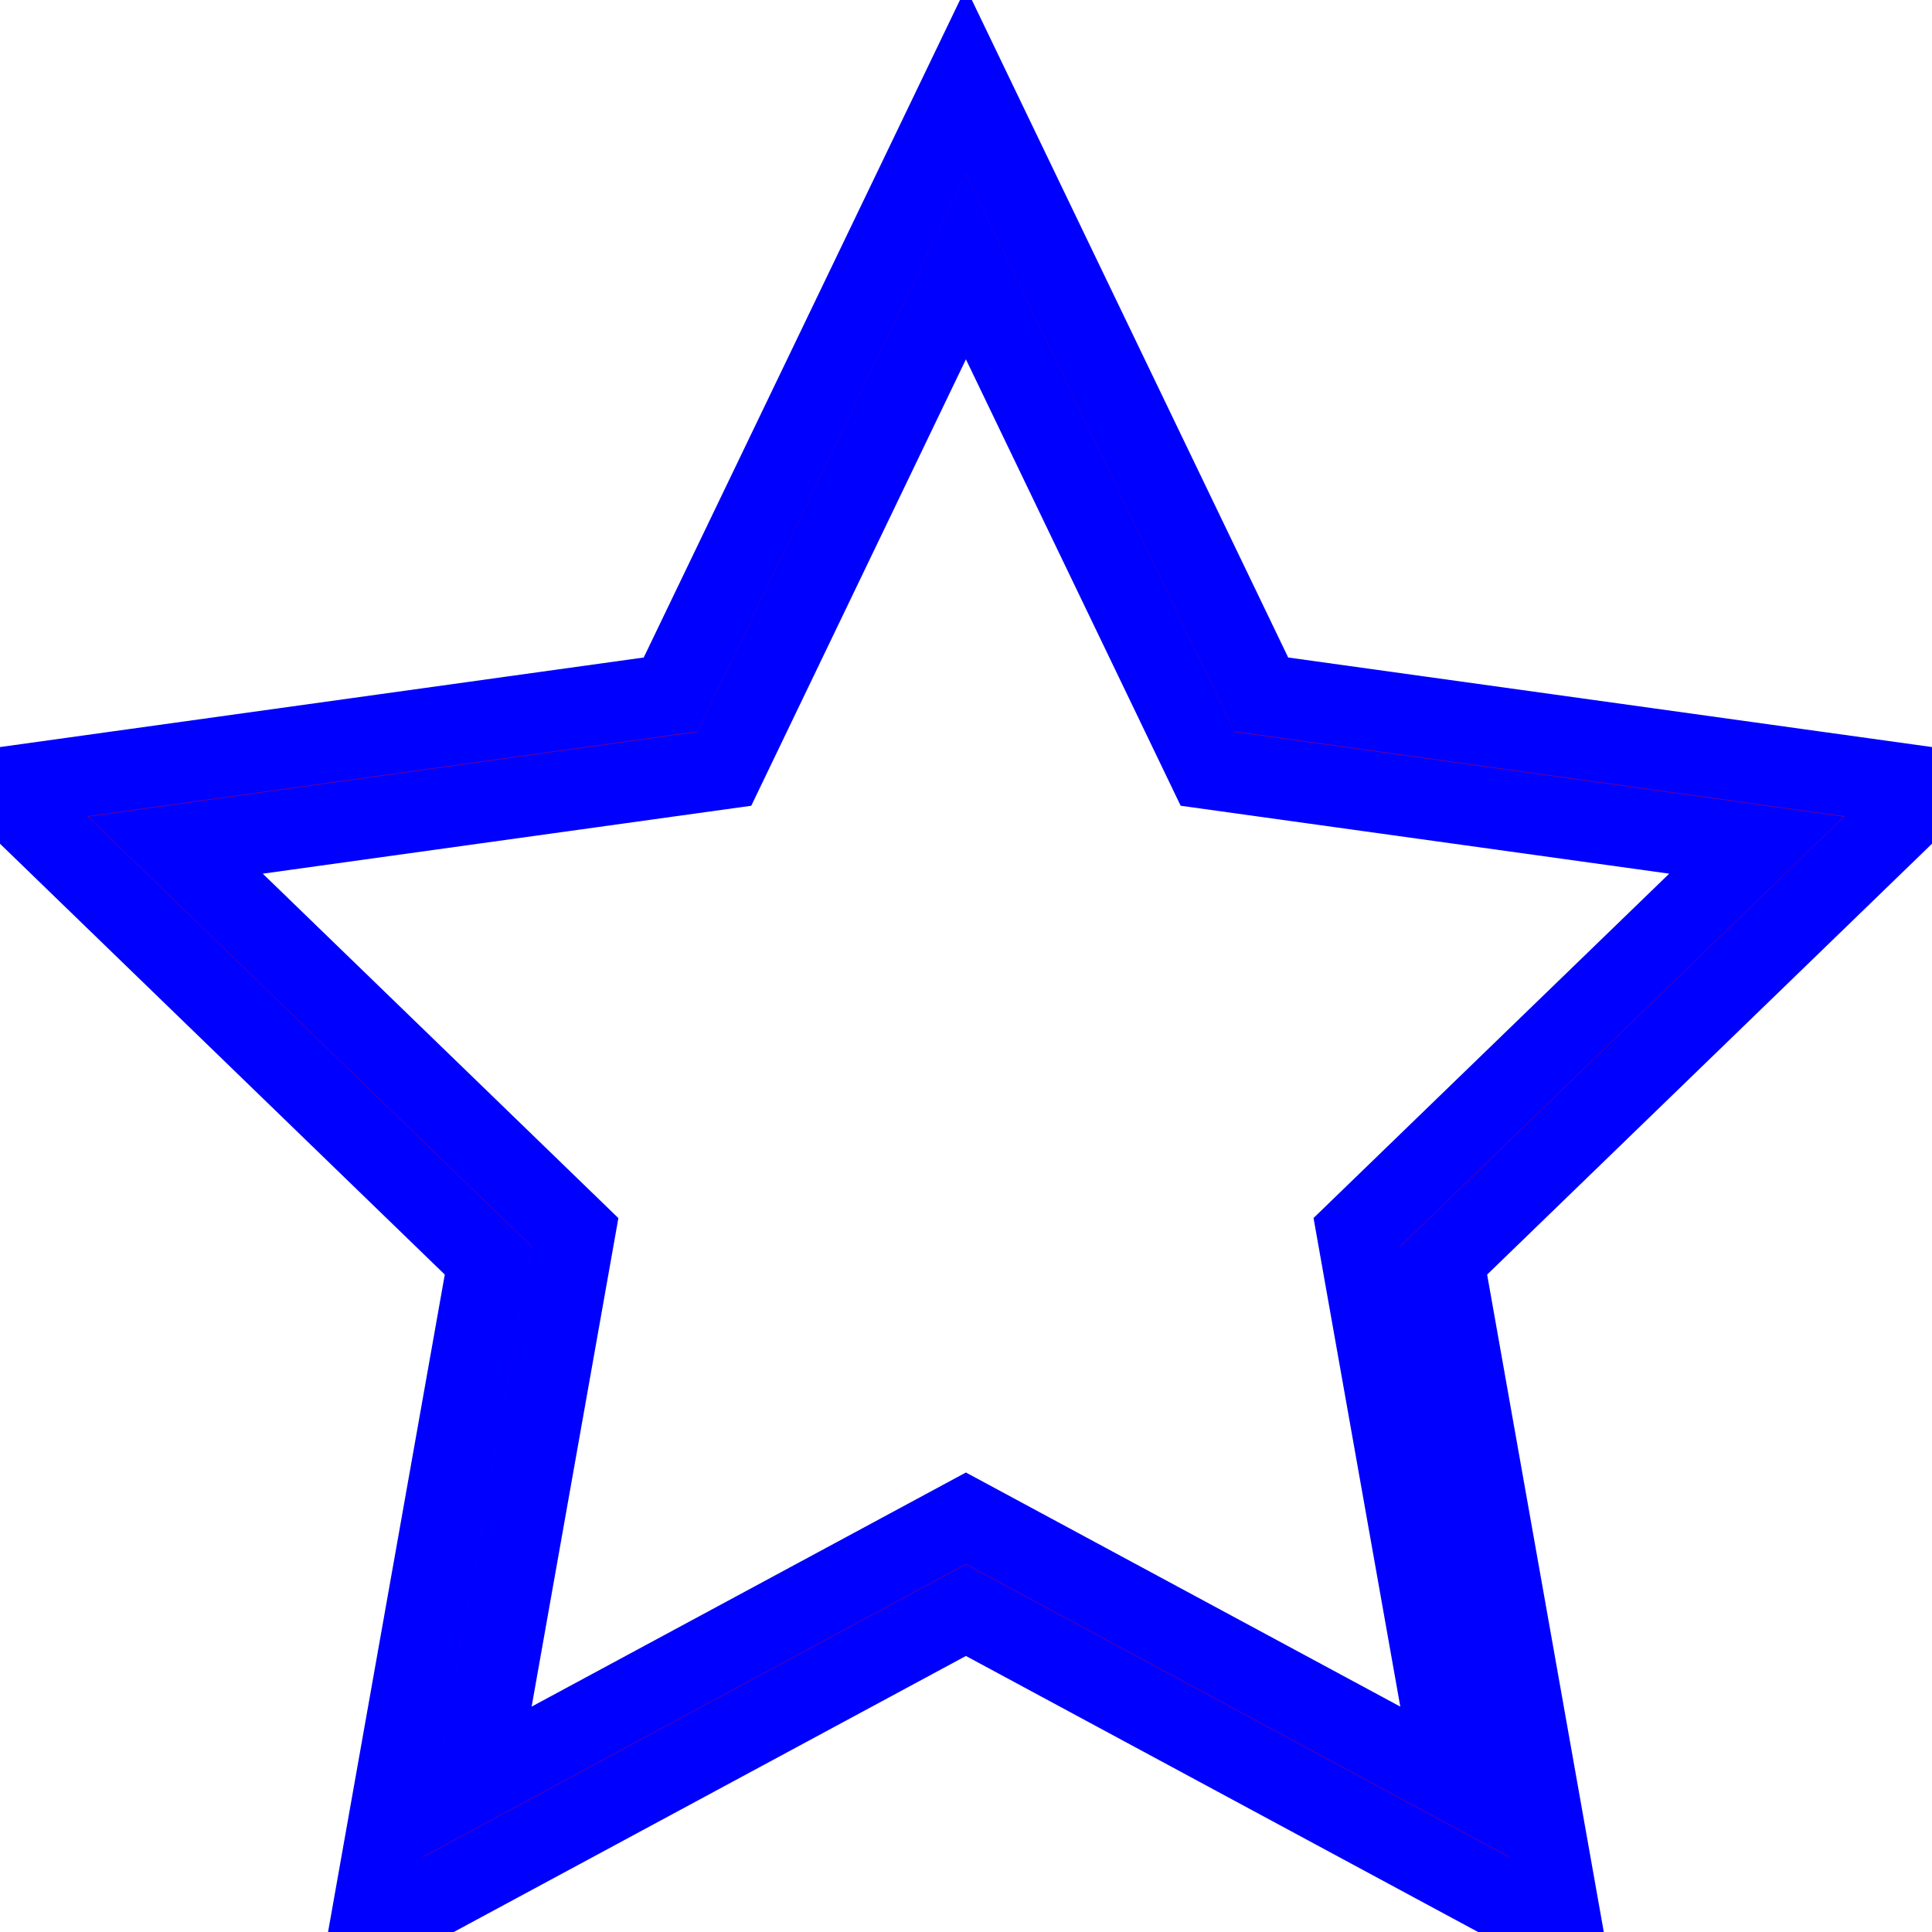
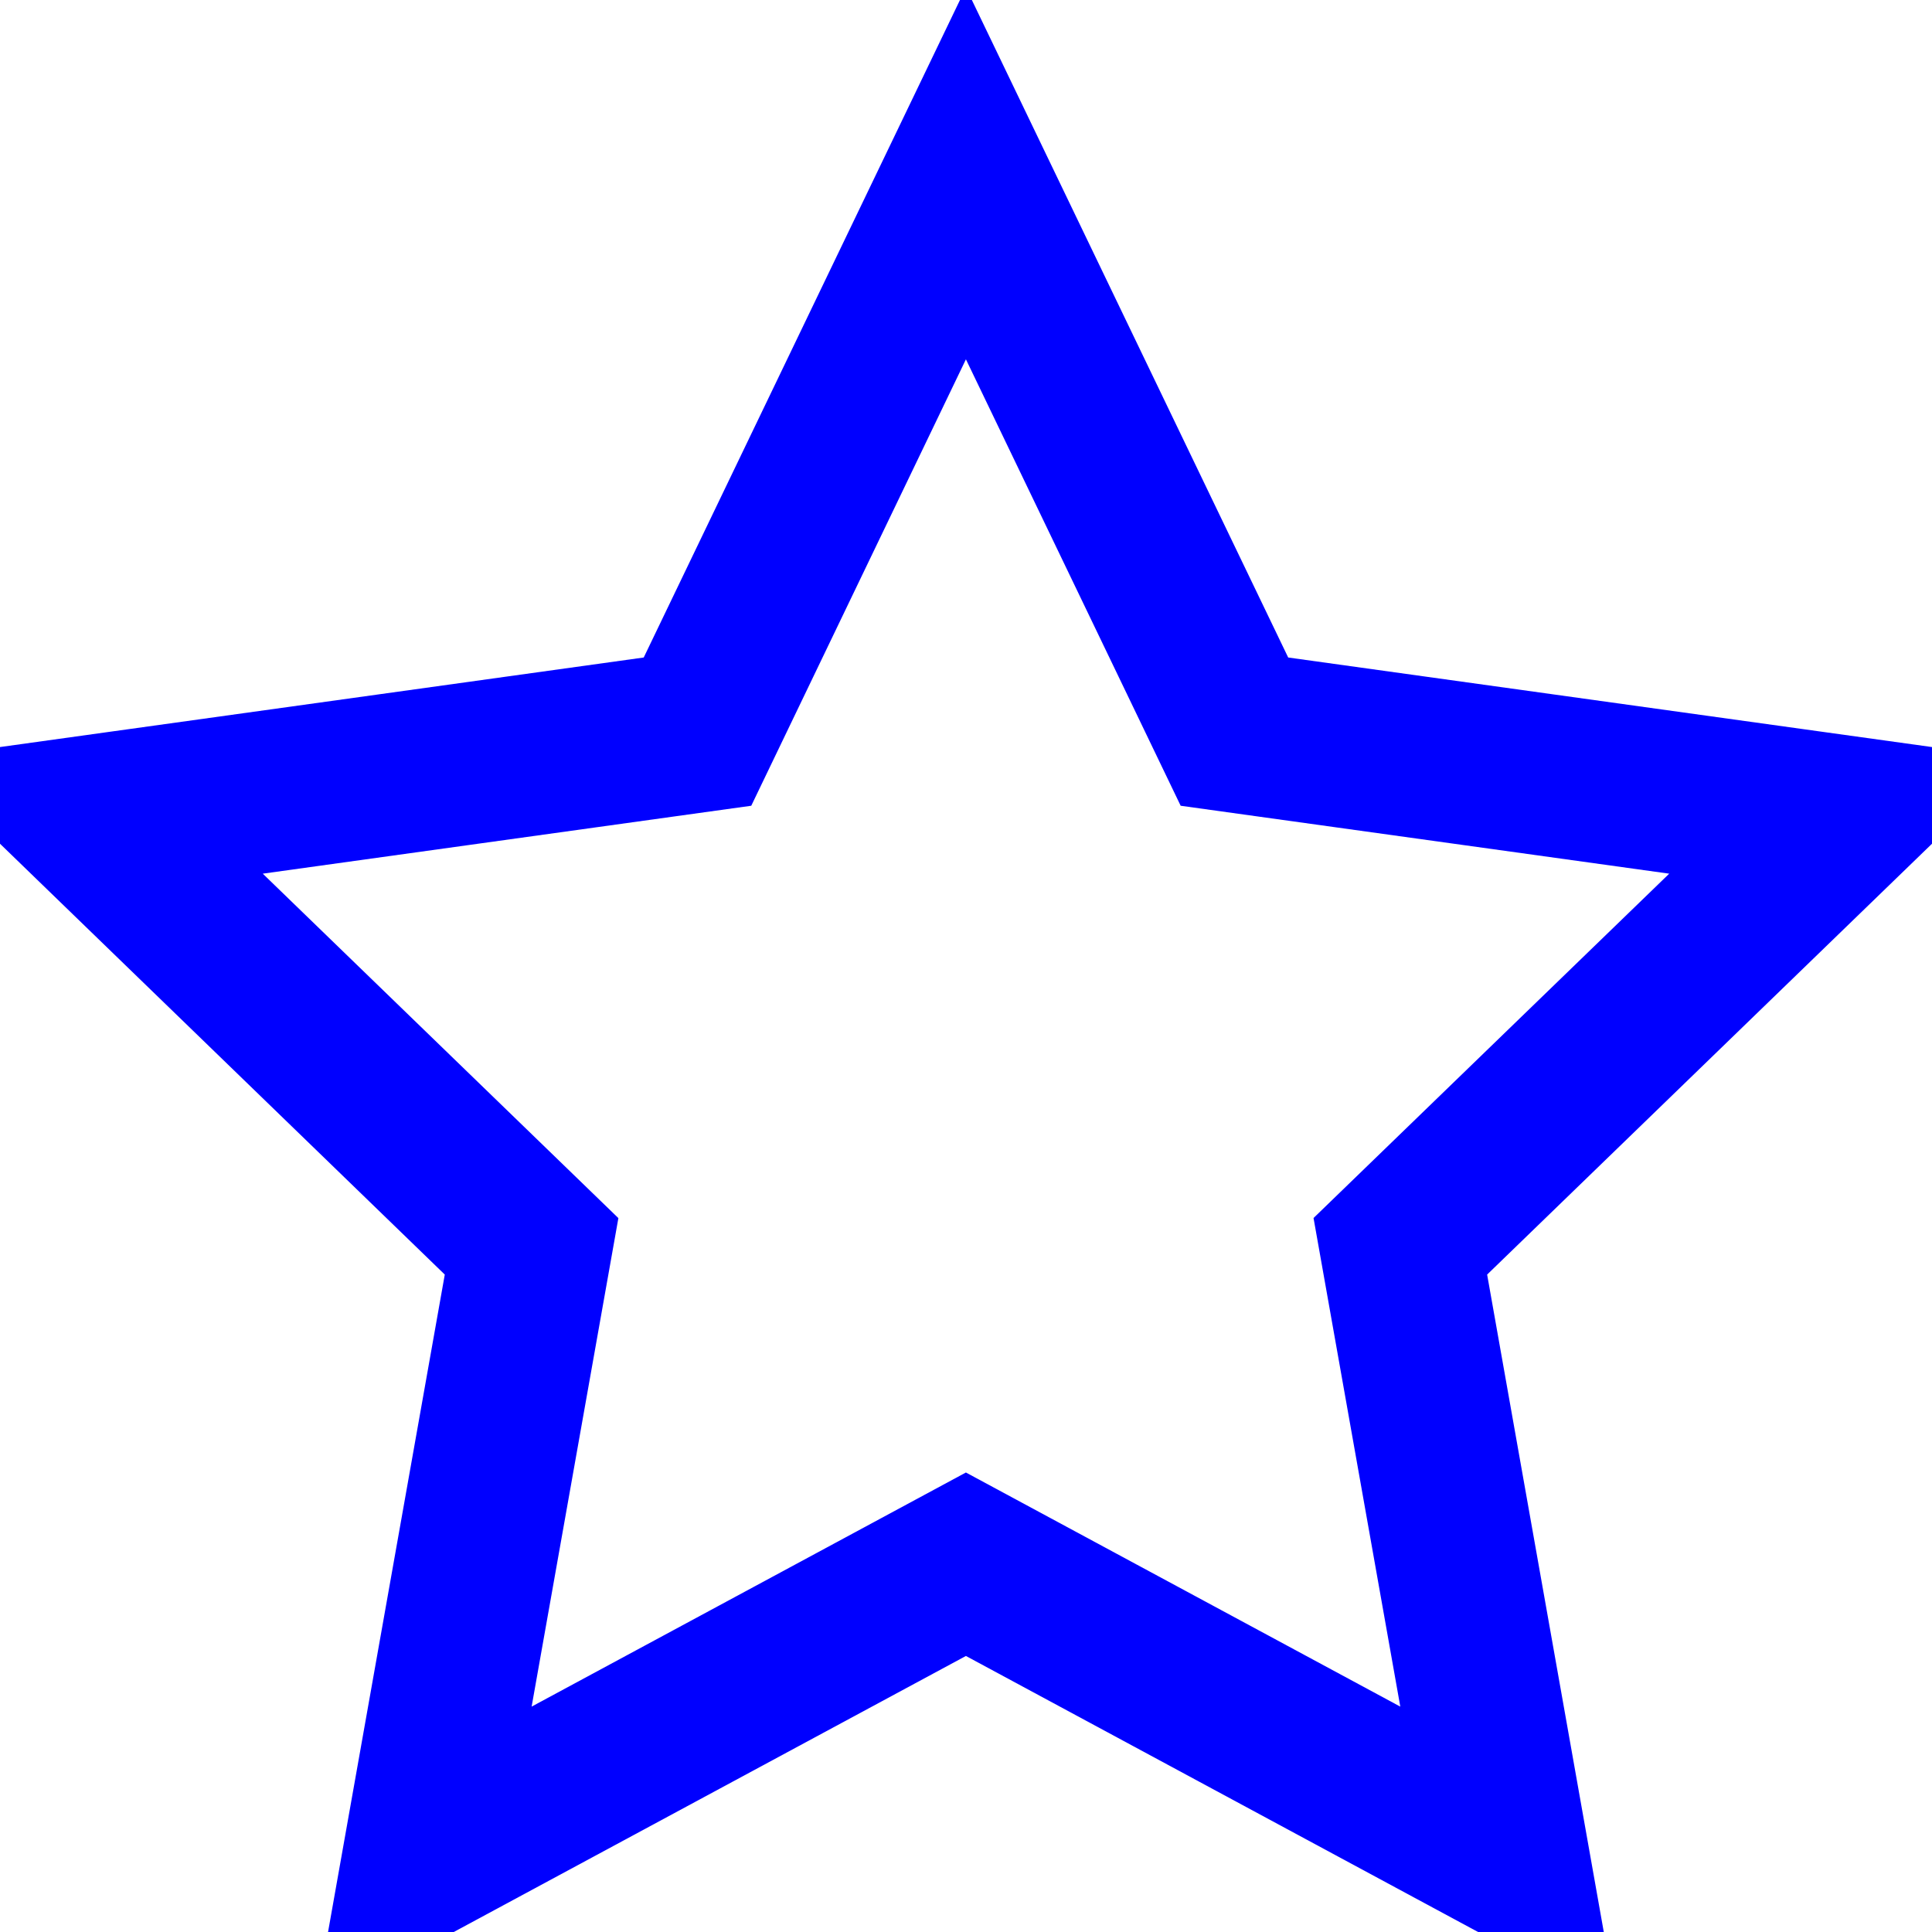
<svg xmlns="http://www.w3.org/2000/svg" width="24" height="24" fill-rule="evenodd" clip-rule="evenodd">
-   <path stroke="blue" fill="purple" d="M15.668 8.626l8.332 1.159-6.065 5.874 1.48 8.341-7.416-3.997-7.416 3.997 1.481-8.341-6.064-5.874 8.331-1.159 3.668-7.626 3.669 7.626zm-6.67.925l-6.818.948 4.963 4.807-1.212 6.825 6.068-3.271 6.069 3.271-1.212-6.826 4.964-4.806-6.819-.948-3.002-6.241-3.001 6.241z" />
+   <path stroke="blue" fill="blue" d="M15.668 8.626l8.332 1.159-6.065 5.874 1.48 8.341-7.416-3.997-7.416 3.997 1.481-8.341-6.064-5.874 8.331-1.159 3.668-7.626 3.669 7.626zm-6.67.925l-6.818.948 4.963 4.807-1.212 6.825 6.068-3.271 6.069 3.271-1.212-6.826 4.964-4.806-6.819-.948-3.002-6.241-3.001 6.241z" />
</svg>
